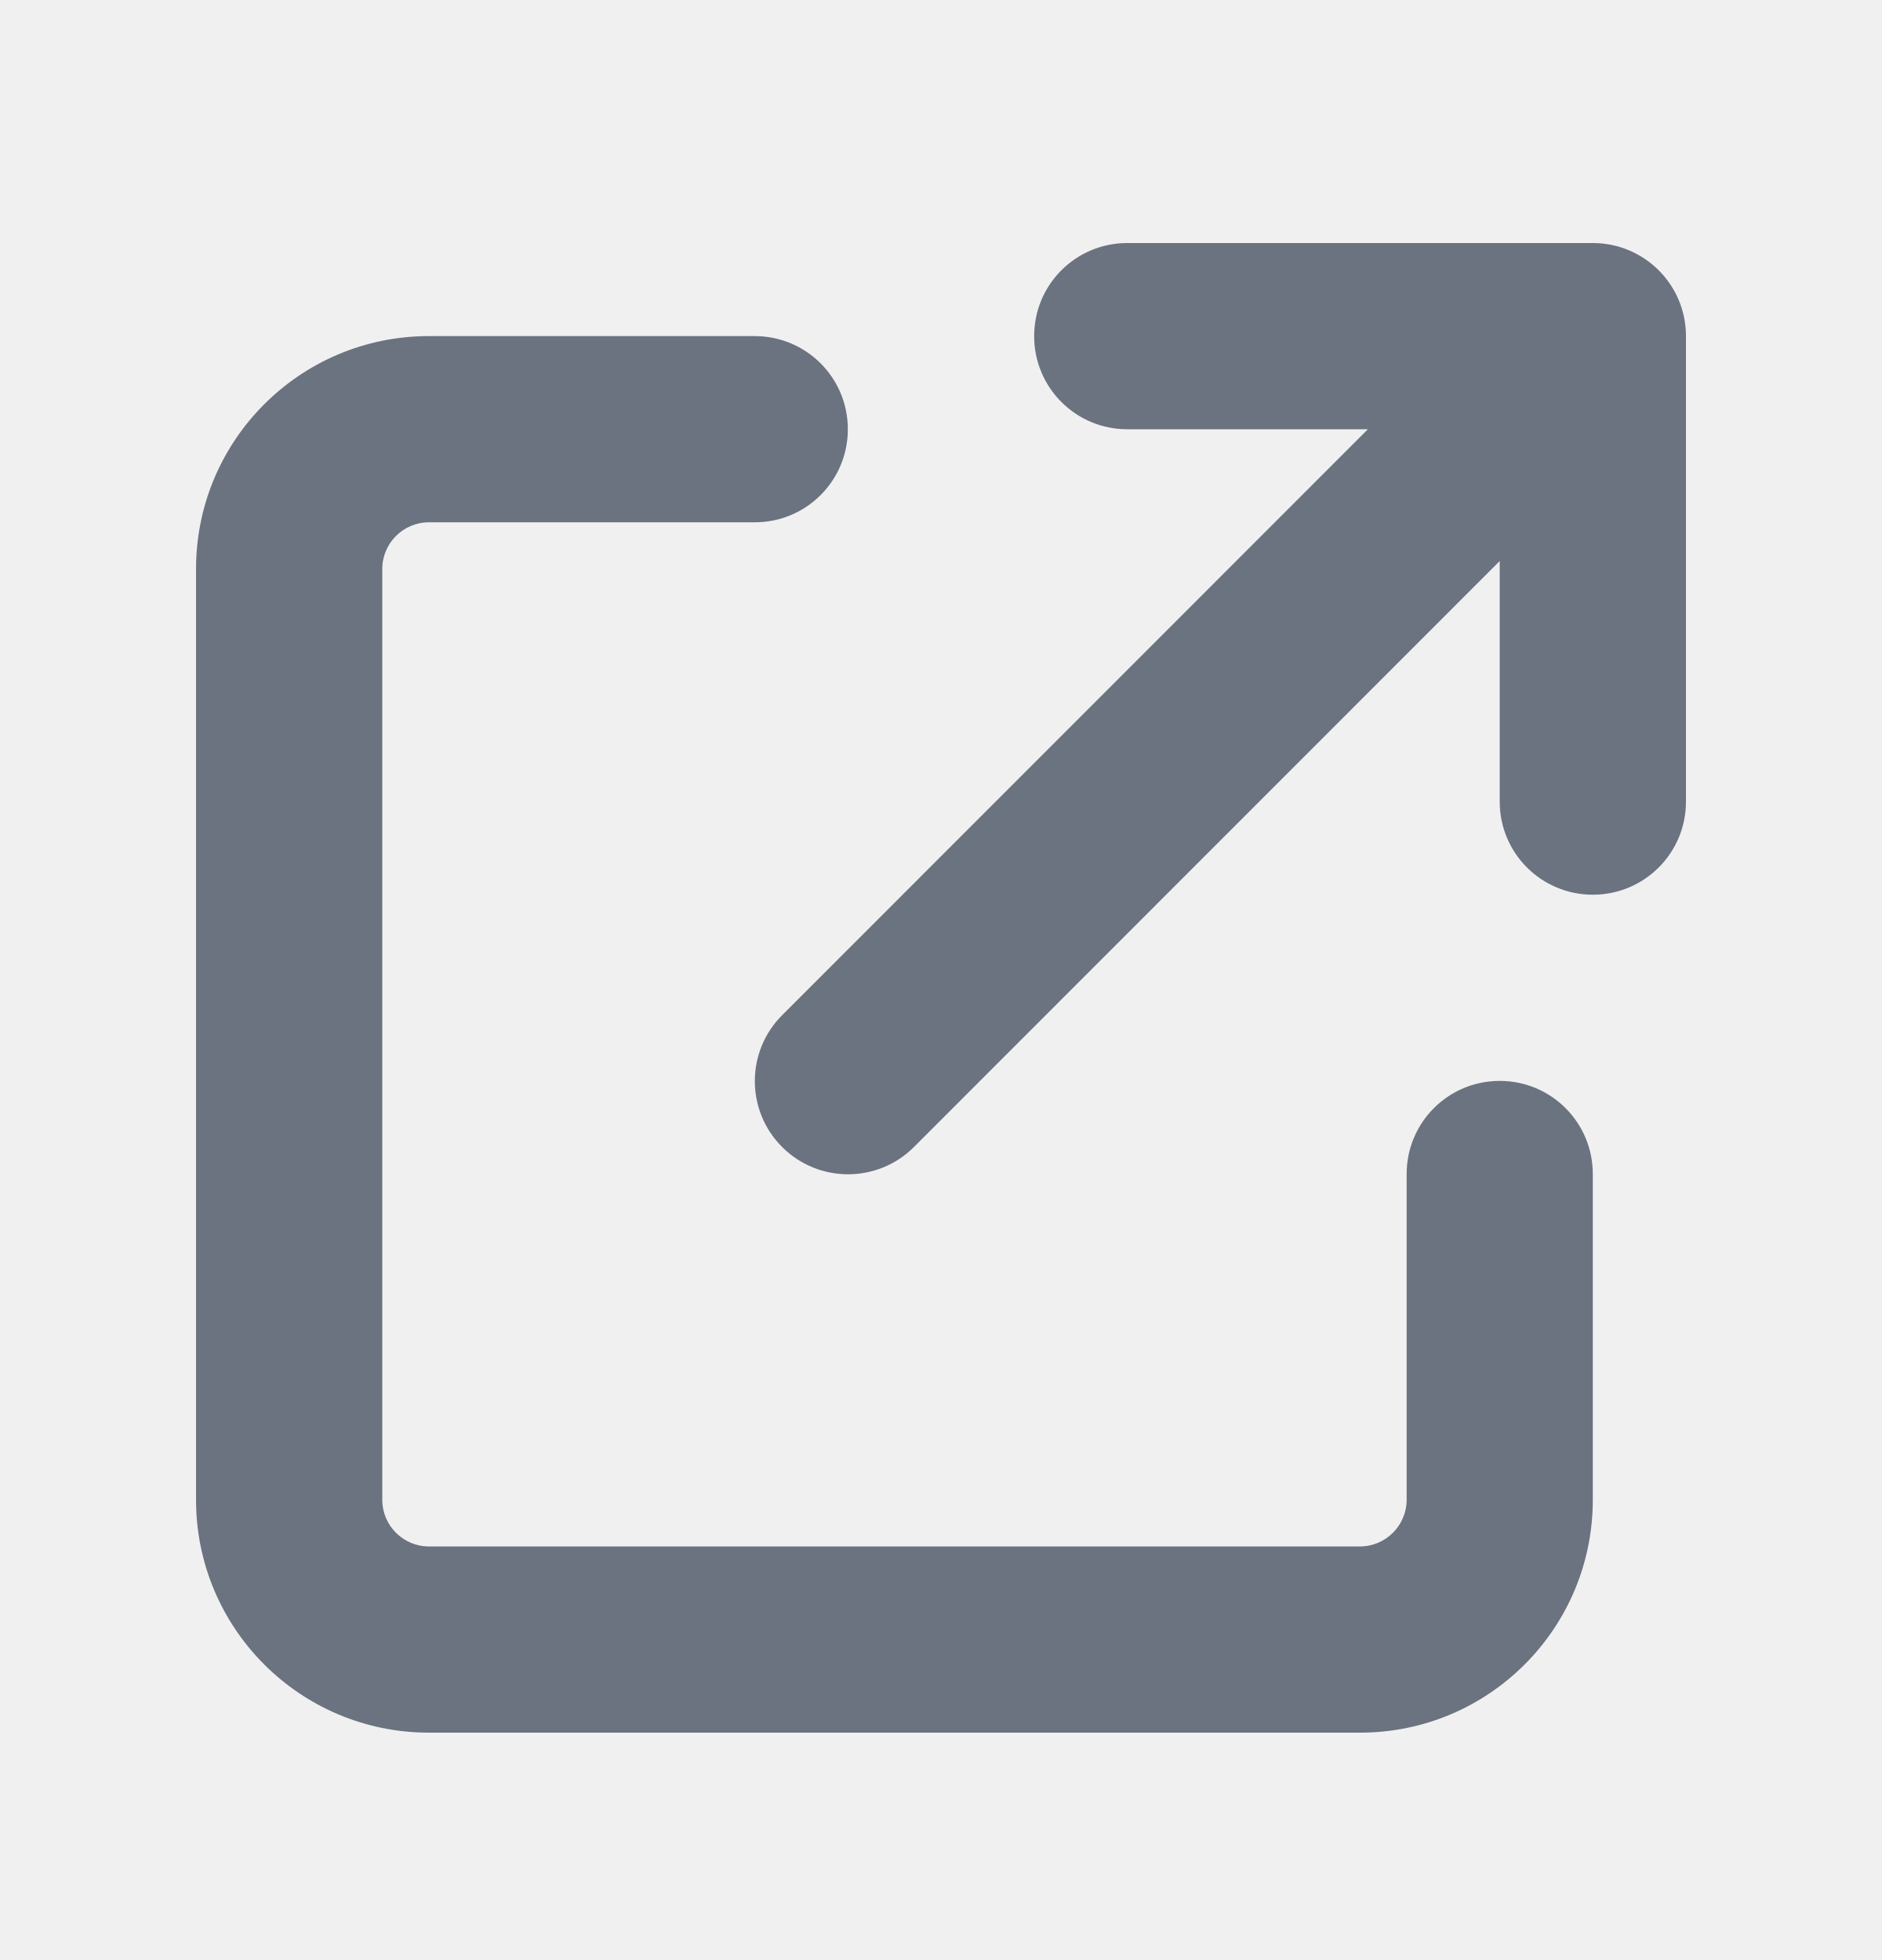
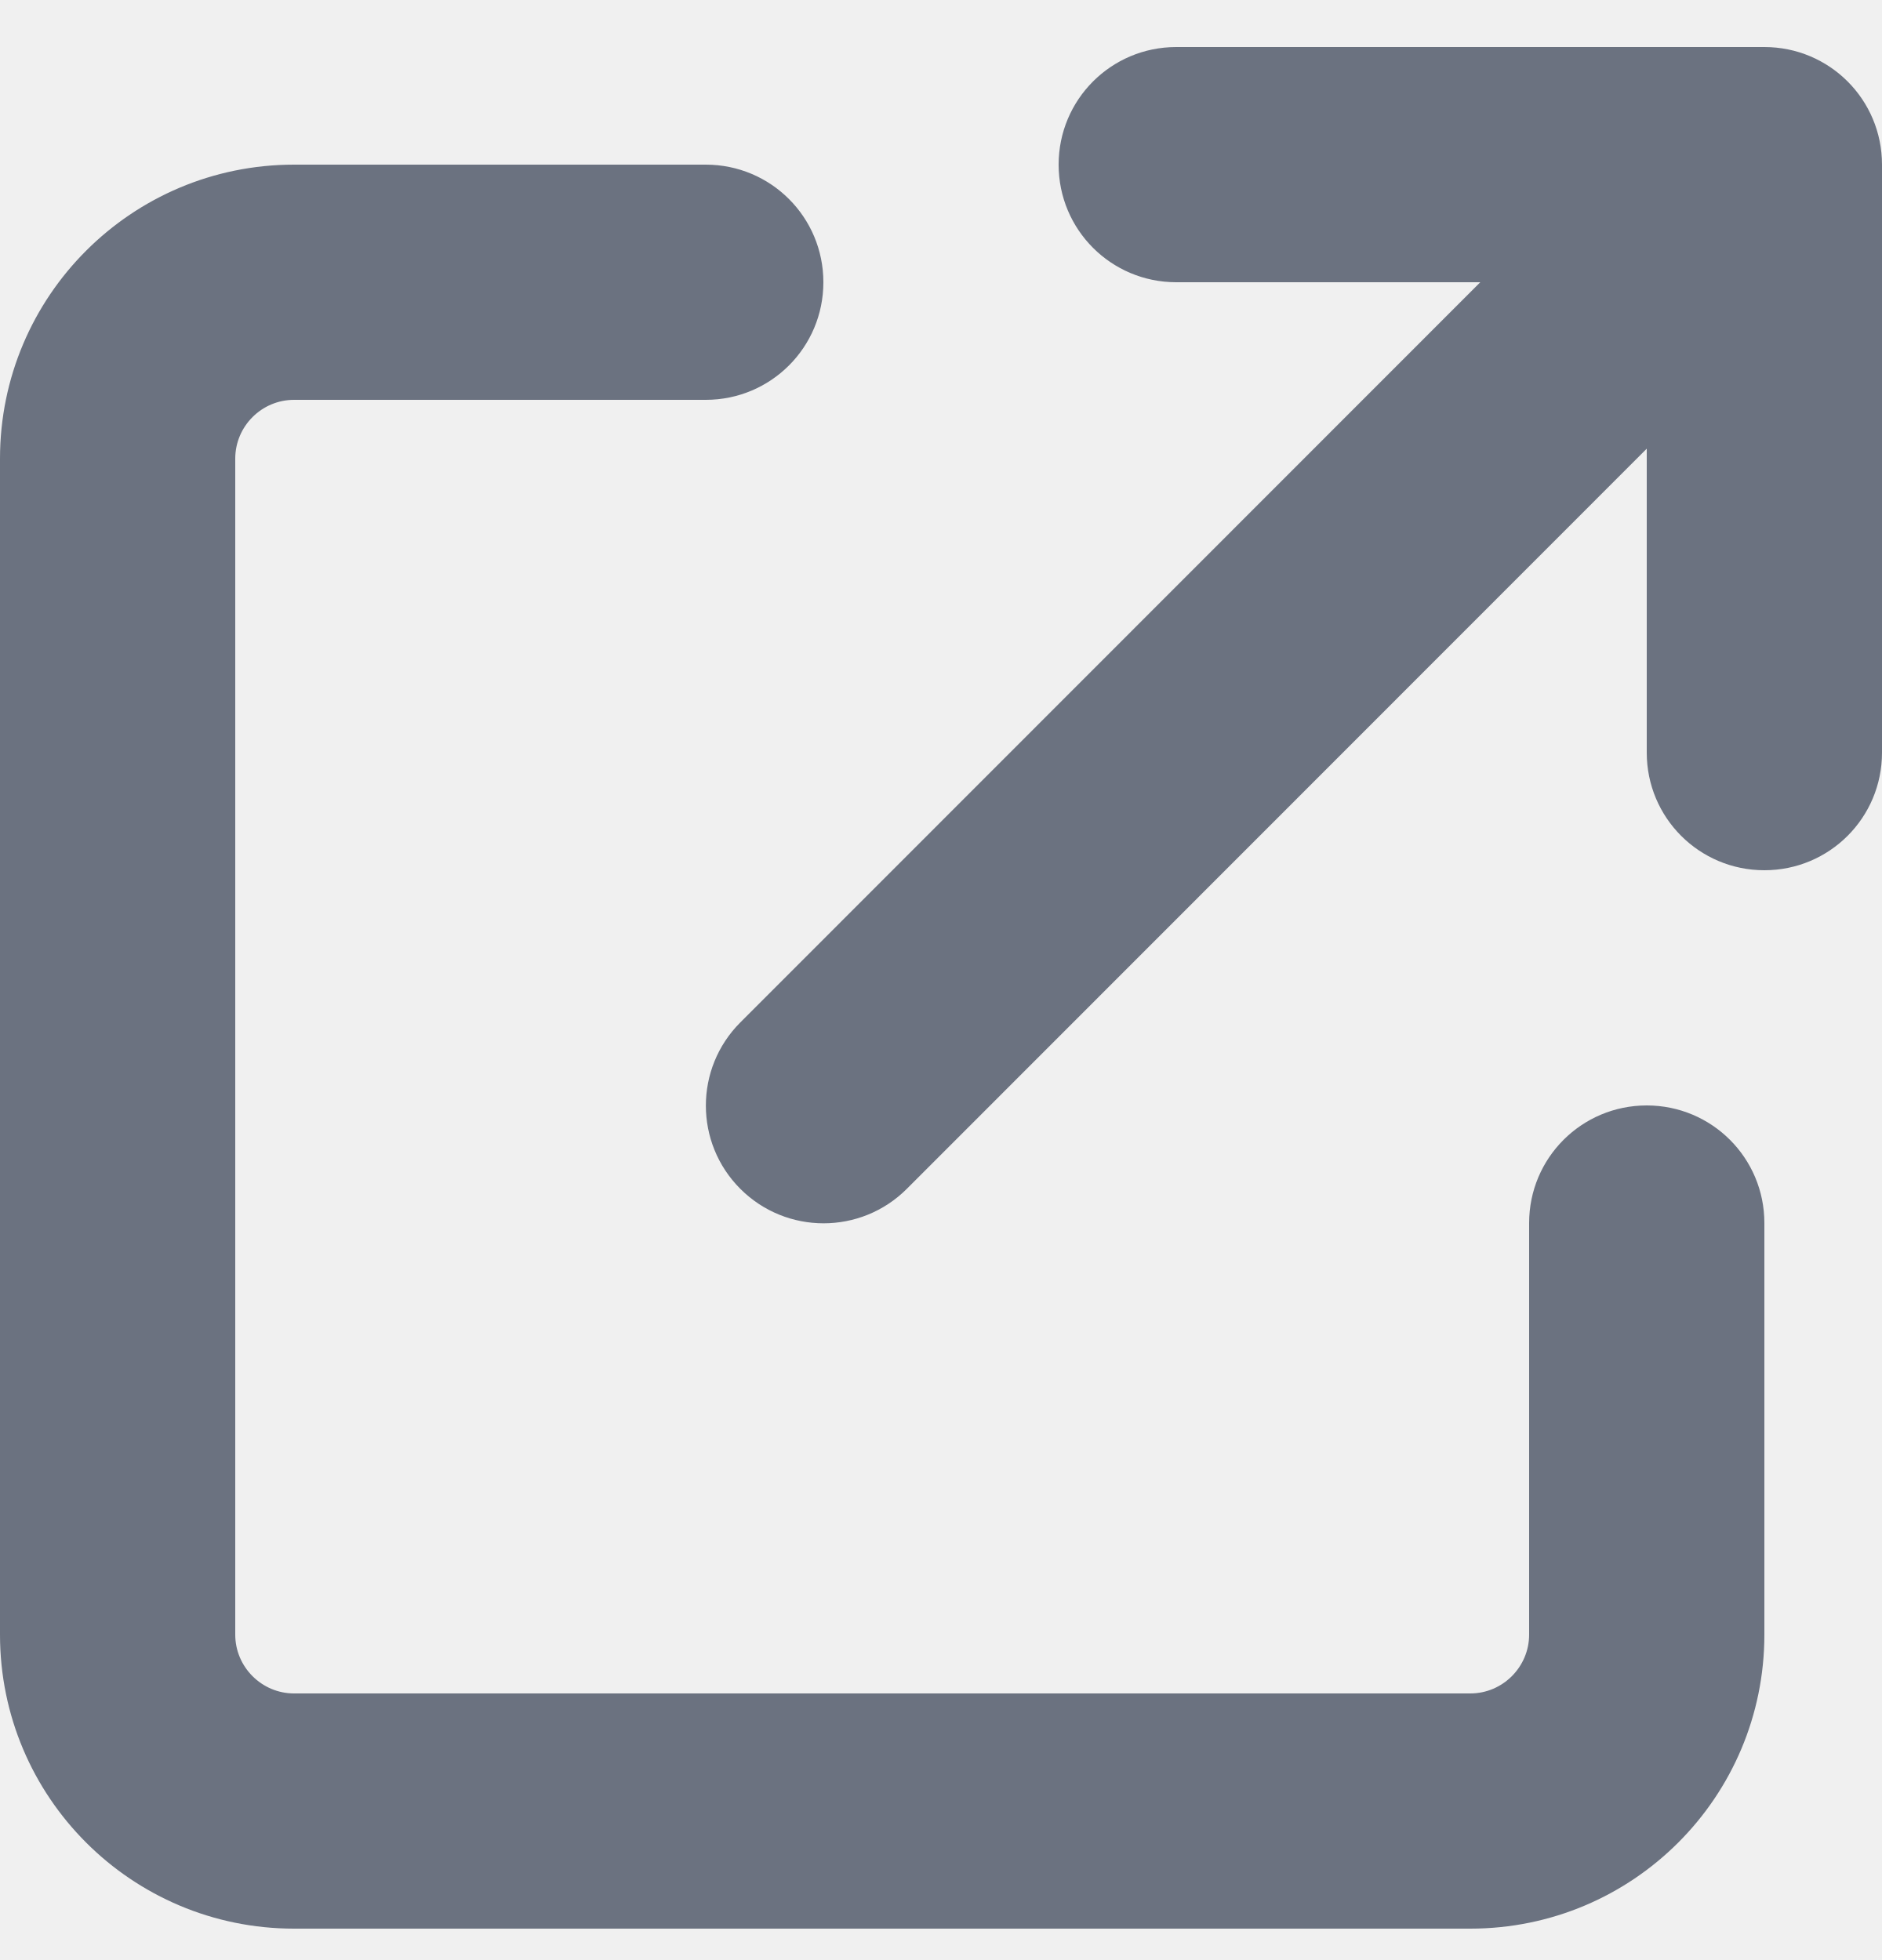
<svg xmlns="http://www.w3.org/2000/svg" width="24" height="25" viewBox="0 0 24 25" fill="none">
-   <path d="M14.375 3.1C13.718 3.1 13.188 3.631 13.188 4.287C13.188 4.944 13.718 5.475 14.375 5.475H17.444L9.974 12.949C9.51 13.413 9.51 14.166 9.974 14.63C10.438 15.094 11.191 15.094 11.655 14.63L19.125 7.156V10.225C19.125 10.882 19.656 11.412 20.312 11.412C20.969 11.412 21.5 10.882 21.5 10.225V4.287C21.5 3.631 20.969 3.1 20.312 3.1H14.375ZM5.469 4.287C3.829 4.287 2.5 5.616 2.5 7.256V19.131C2.5 20.771 3.829 22.1 5.469 22.1H17.344C18.984 22.1 20.312 20.771 20.312 19.131V14.975C20.312 14.318 19.782 13.787 19.125 13.787C18.468 13.787 17.938 14.318 17.938 14.975V19.131C17.938 19.458 17.67 19.725 17.344 19.725H5.469C5.142 19.725 4.875 19.458 4.875 19.131V7.256C4.875 6.93 5.142 6.662 5.469 6.662H9.625C10.282 6.662 10.812 6.132 10.812 5.475C10.812 4.818 10.282 4.287 9.625 4.287H5.469Z" fill="#6B7280" />
+   <g clip-path="url(#clip0_15_286)">
+     <path d="M15 0.6C14.17 0.6 13.5 1.27 13.5 2.1C13.5 2.93 14.17 3.6 15 3.6H18.877L9.441 13.041C8.855 13.627 8.855 14.578 9.441 15.164C10.027 15.75 10.978 15.75 11.564 15.164L21 5.723V9.6C21 10.43 21.67 11.1 22.5 11.1C23.33 11.1 24 10.43 24 9.6V2.1C24 1.27 23.33 0.6 22.5 0.6H15ZM3.75 2.1C1.678 2.1 0 3.778 0 5.85V20.85C0 22.922 1.678 24.6 3.75 24.6H18.75C20.822 24.6 22.5 22.922 22.5 20.85V15.6C22.5 14.77 21.83 14.1 21 14.1C20.17 14.1 19.5 14.77 19.5 15.6V20.85C19.5 21.262 19.163 21.6 18.75 21.6H3.75C3.337 21.6 3 21.262 3 20.85V5.85C3 5.437 3.337 5.1 3.75 5.1H9C9.83 5.1 10.5 4.43 10.5 3.6C10.5 2.77 9.83 2.1 9 2.1H3.75Z" fill="#6B7280" />
+   </g>
+   <defs>
+     <clipPath id="clip0_15_286">
+       <rect width="24" height="24" fill="white" transform="translate(0 0.599976)" />
+     </clipPath>
+   </defs>
</svg>
